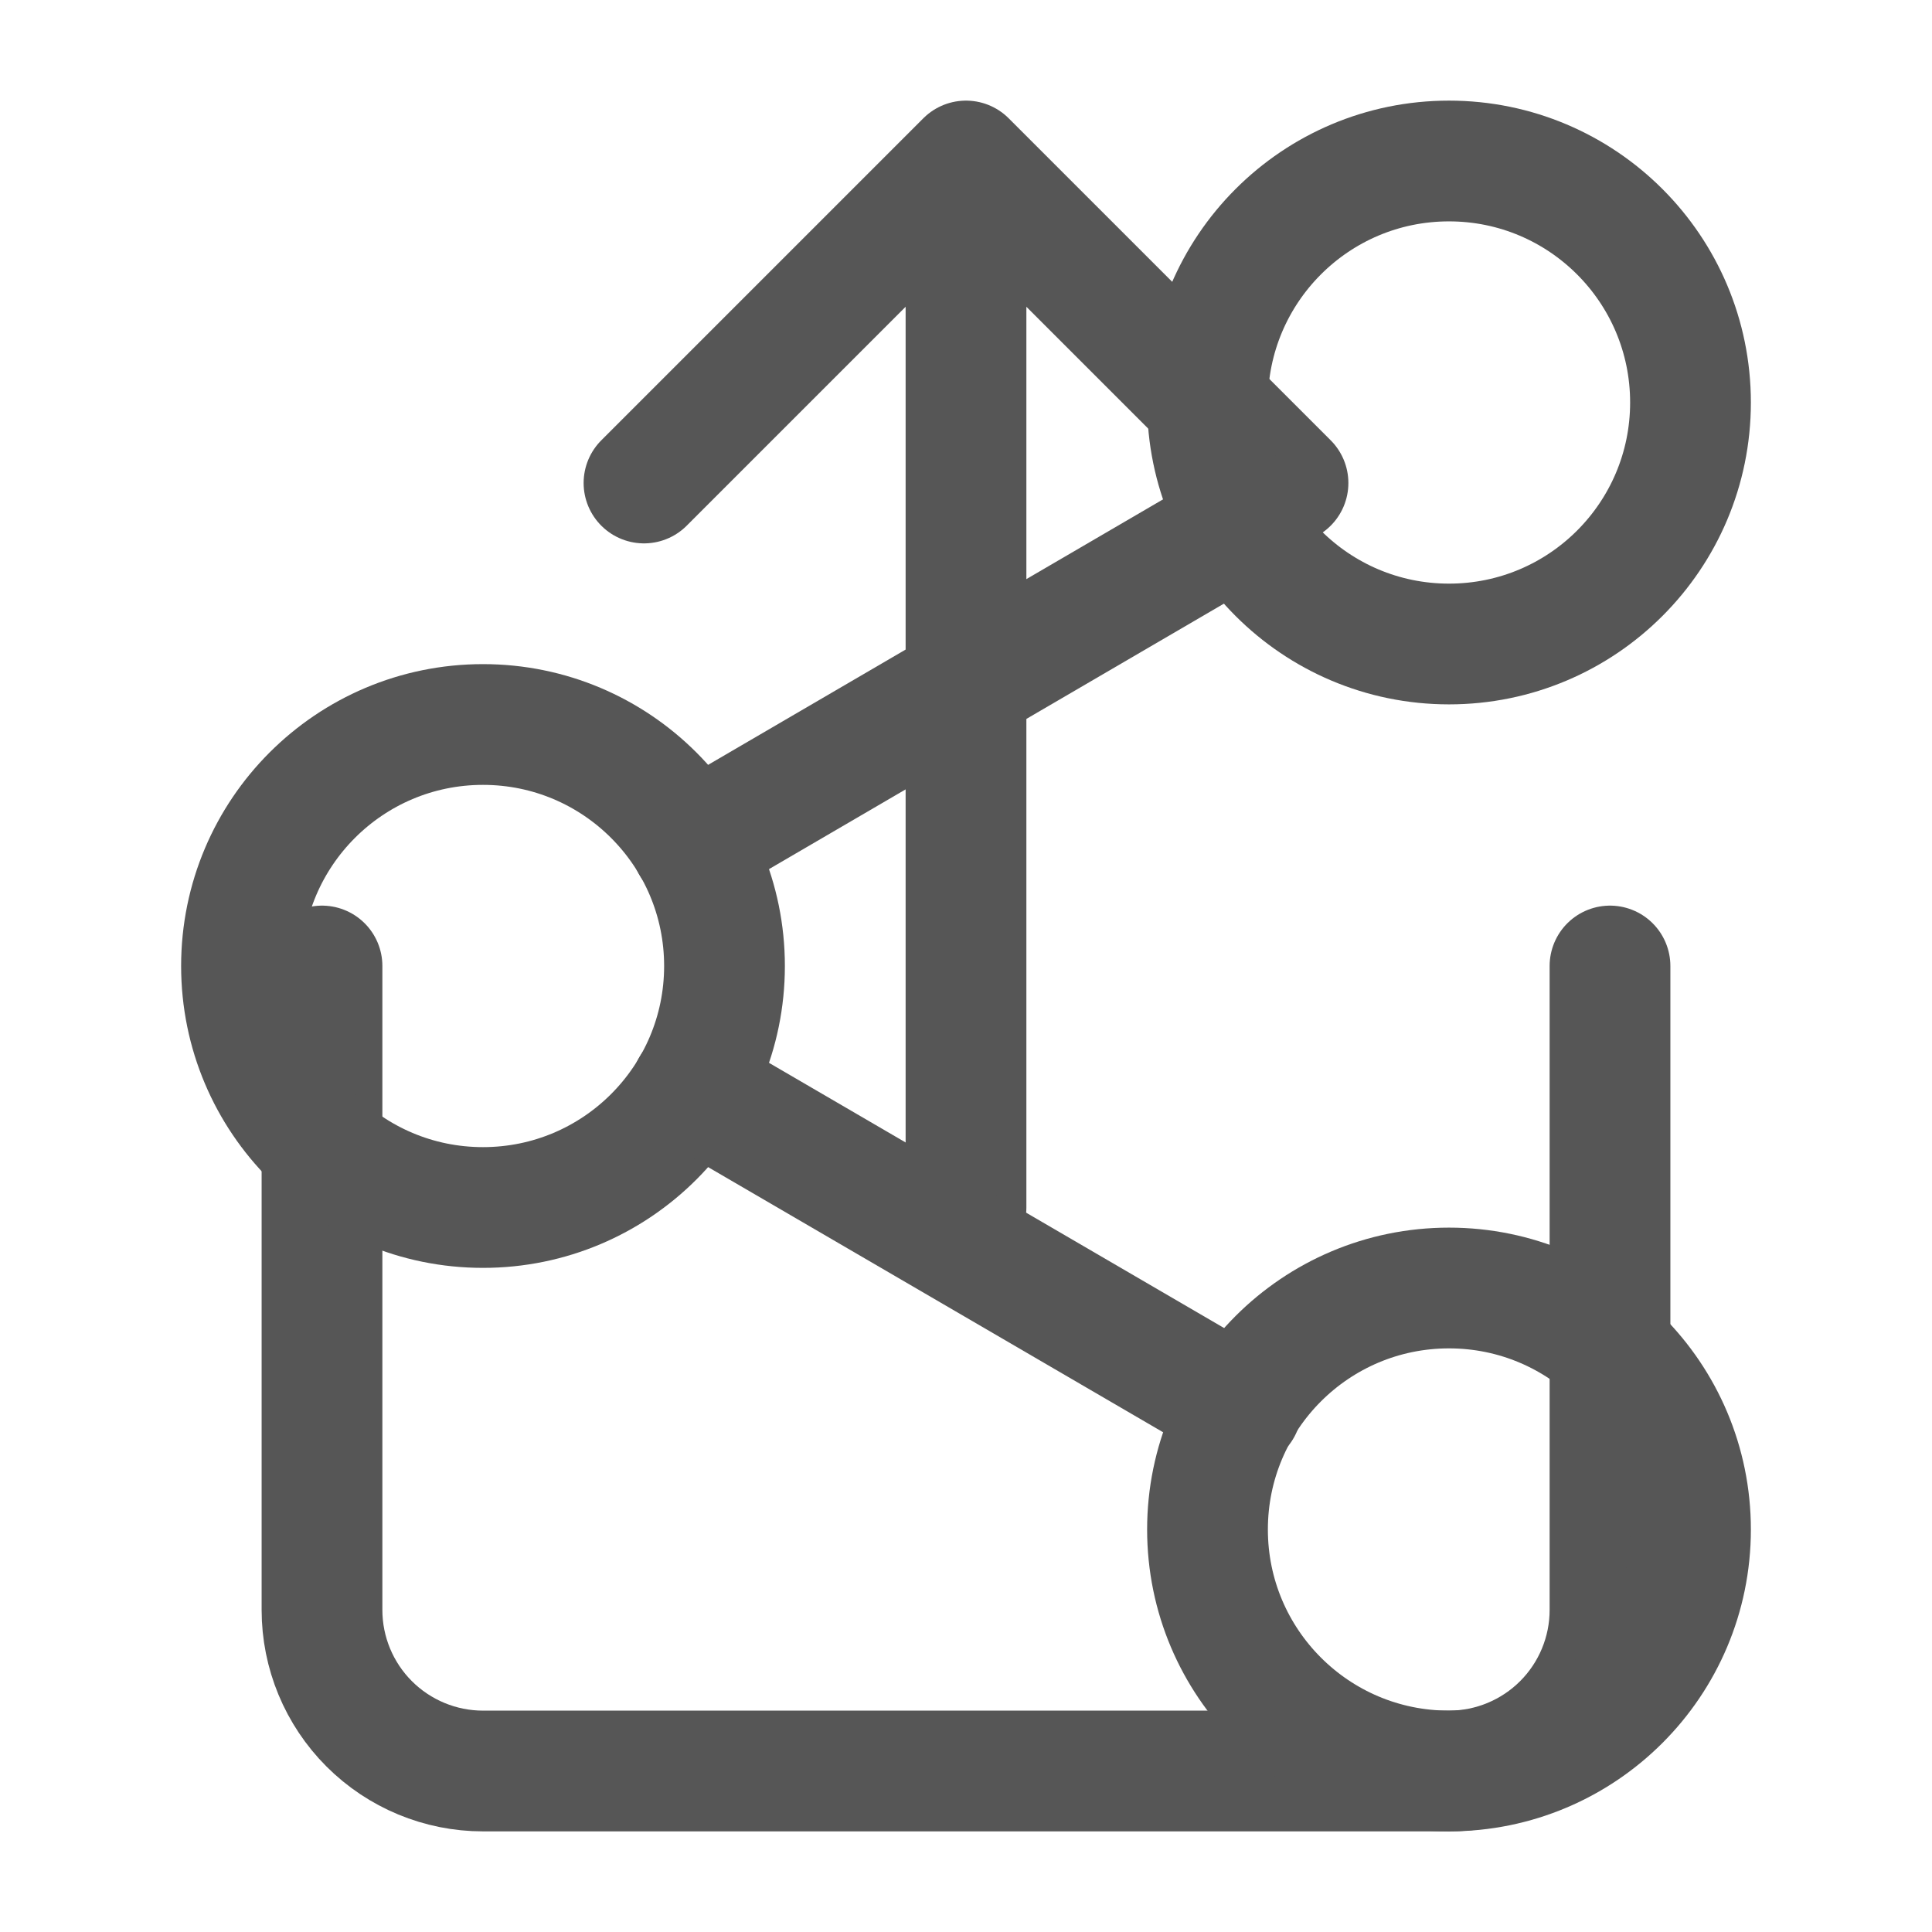
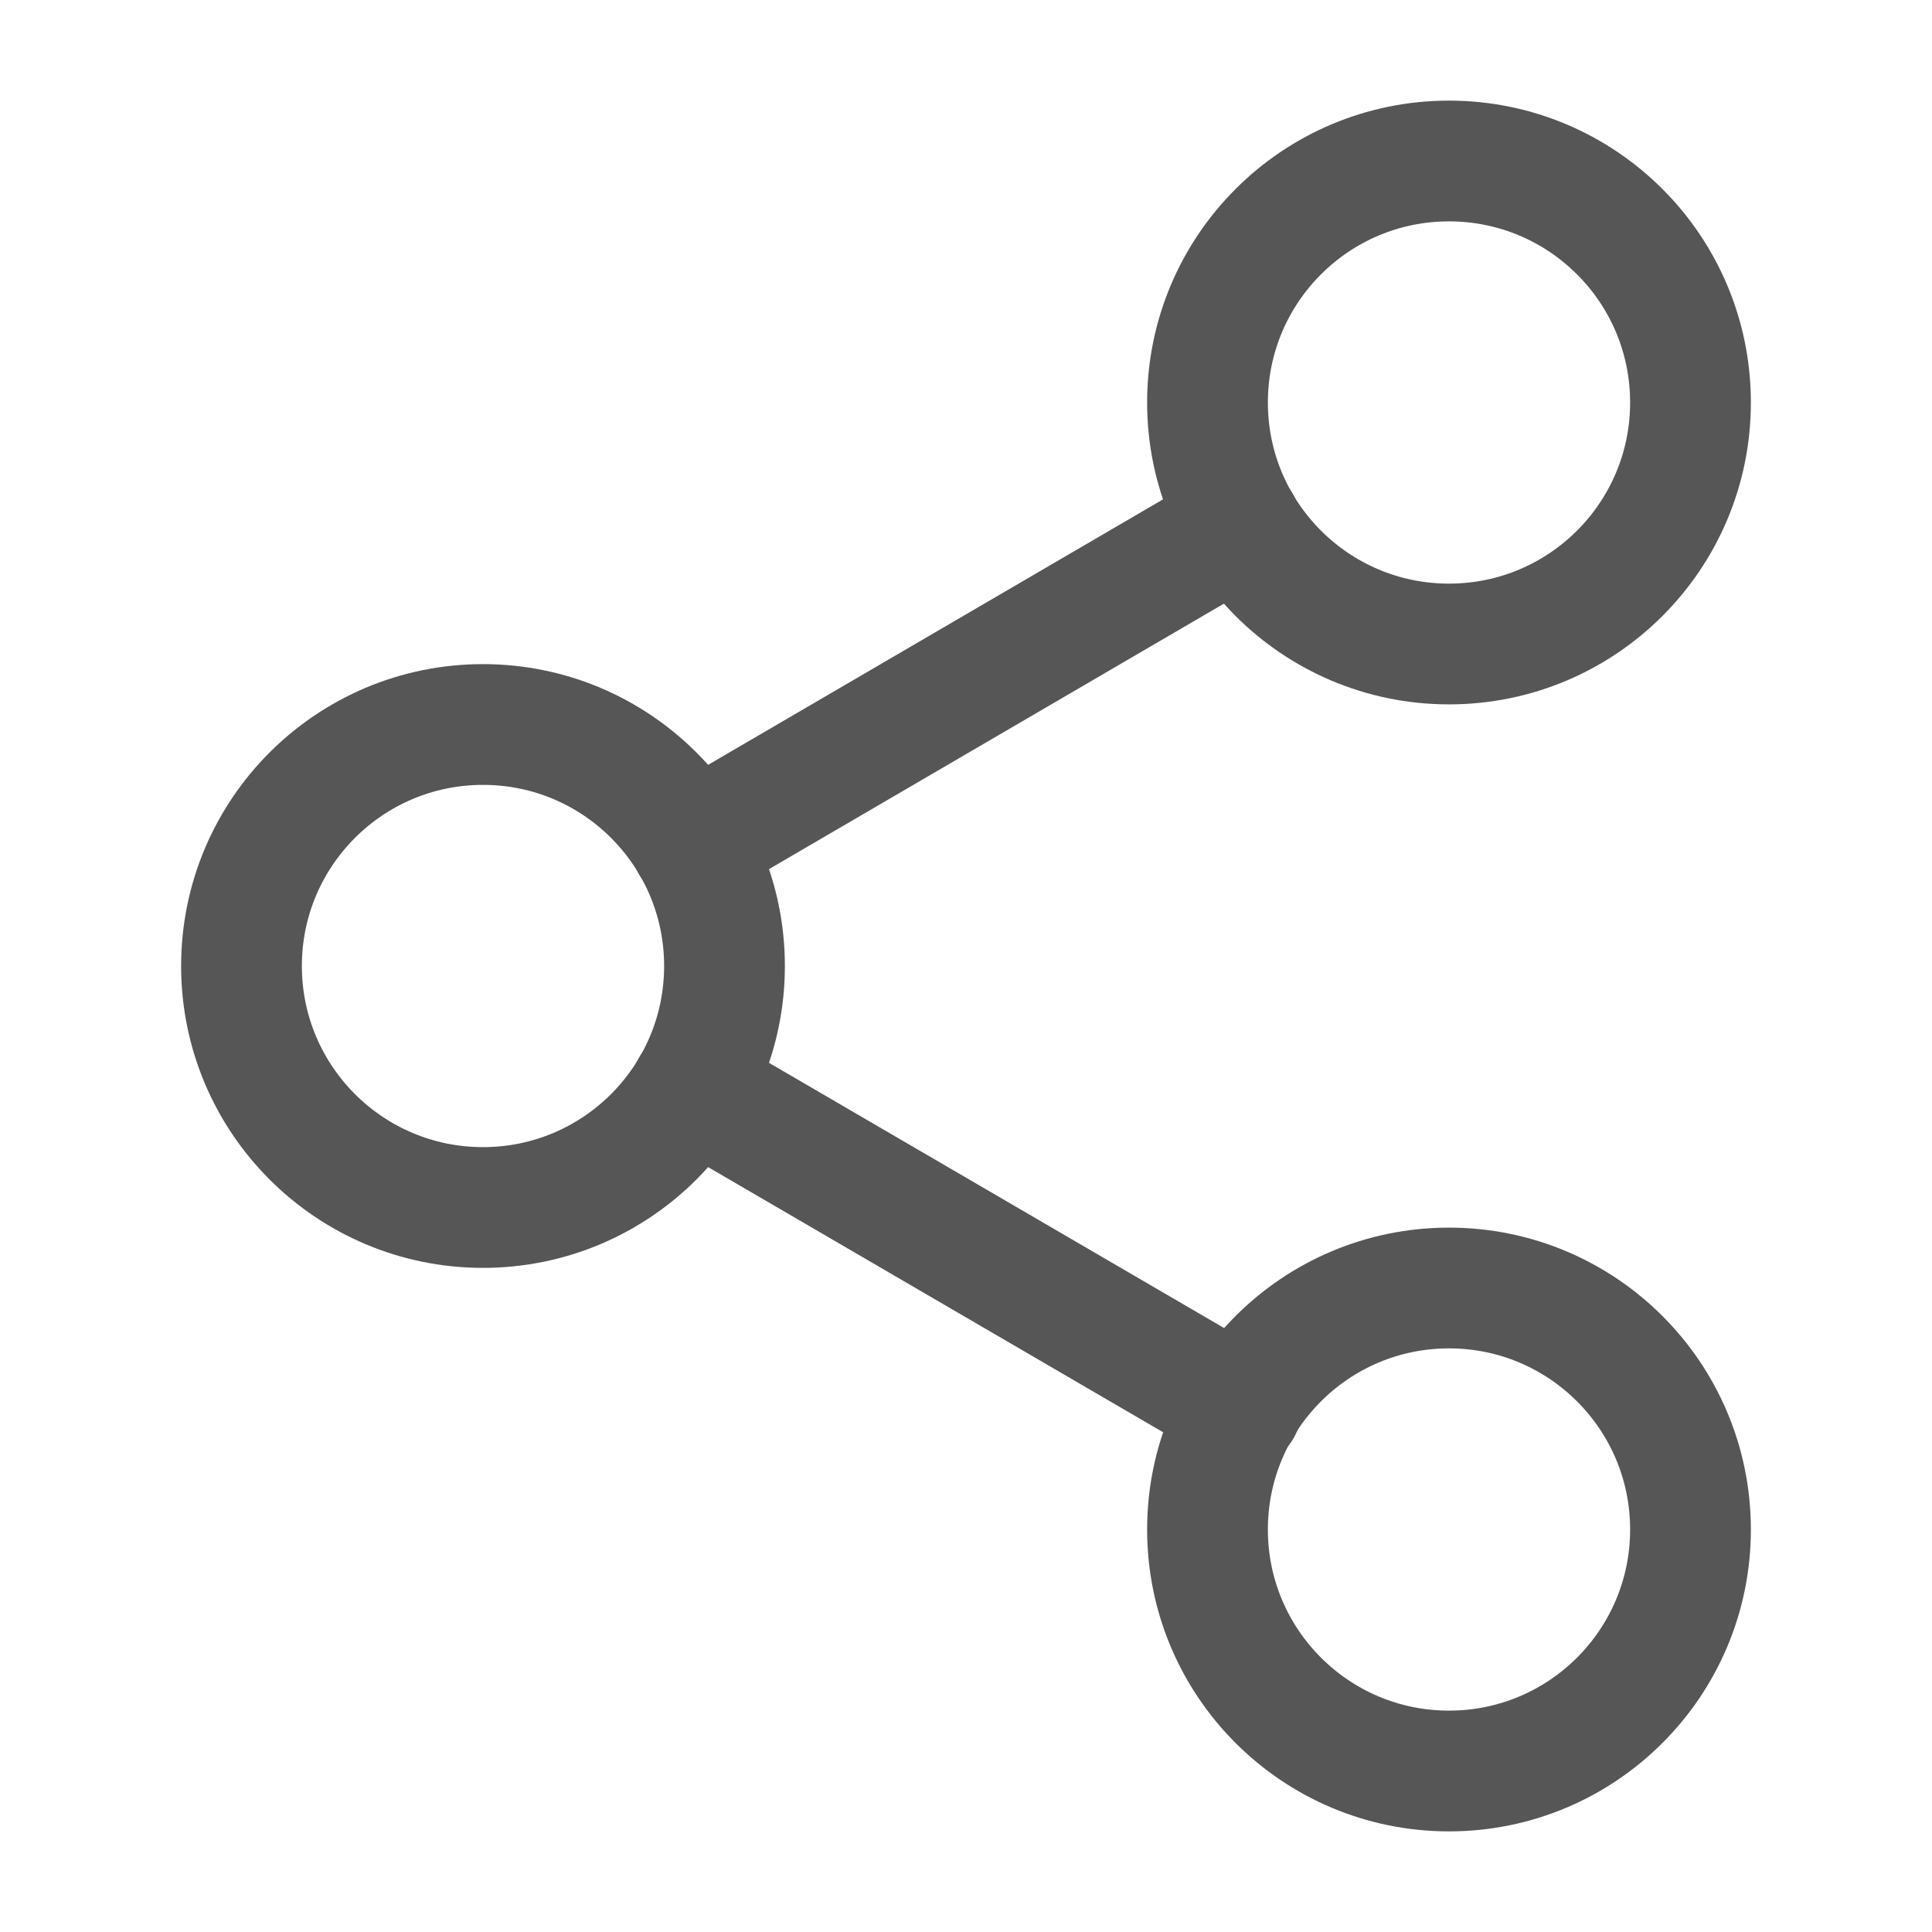
<svg xmlns="http://www.w3.org/2000/svg" width="24" height="24" viewBox="0 0 24 24" fill="none">
-   <path d="M4 12V20C4 20.53 4.211 21.039 4.586 21.414C4.961 21.789 5.47 22 6 22H18C18.53 22 19.039 21.789 19.414 21.414C19.789 21.039 20 20.53 20 20V12M16 6L12 2M12 2L8 6M12 2V15" stroke="#565656" stroke-width="1.5" stroke-linecap="round" stroke-linejoin="round" />
  <path d="M18 8C19.657 8 21 6.657 21 5C21 3.343 19.657 2 18 2C16.343 2 15 3.343 15 5C15 6.657 16.343 8 18 8Z" stroke="#565656" stroke-width="1.5" stroke-linecap="round" stroke-linejoin="round" />
  <path d="M6 15C7.657 15 9 13.657 9 12C9 10.343 7.657 9 6 9C4.343 9 3 10.343 3 12C3 13.657 4.343 15 6 15Z" stroke="#565656" stroke-width="1.5" stroke-linecap="round" stroke-linejoin="round" />
  <path d="M18 22C19.657 22 21 20.657 21 19C21 17.343 19.657 16 18 16C16.343 16 15 17.343 15 19C15 20.657 16.343 22 18 22Z" stroke="#565656" stroke-width="1.5" stroke-linecap="round" stroke-linejoin="round" />
  <path d="M8.59 13.51L15.42 17.49" stroke="#565656" stroke-width="1.5" stroke-linecap="round" stroke-linejoin="round" />
  <path d="M15.41 6.51L8.59 10.49" stroke="#565656" stroke-width="1.5" stroke-linecap="round" stroke-linejoin="round" />
</svg>
